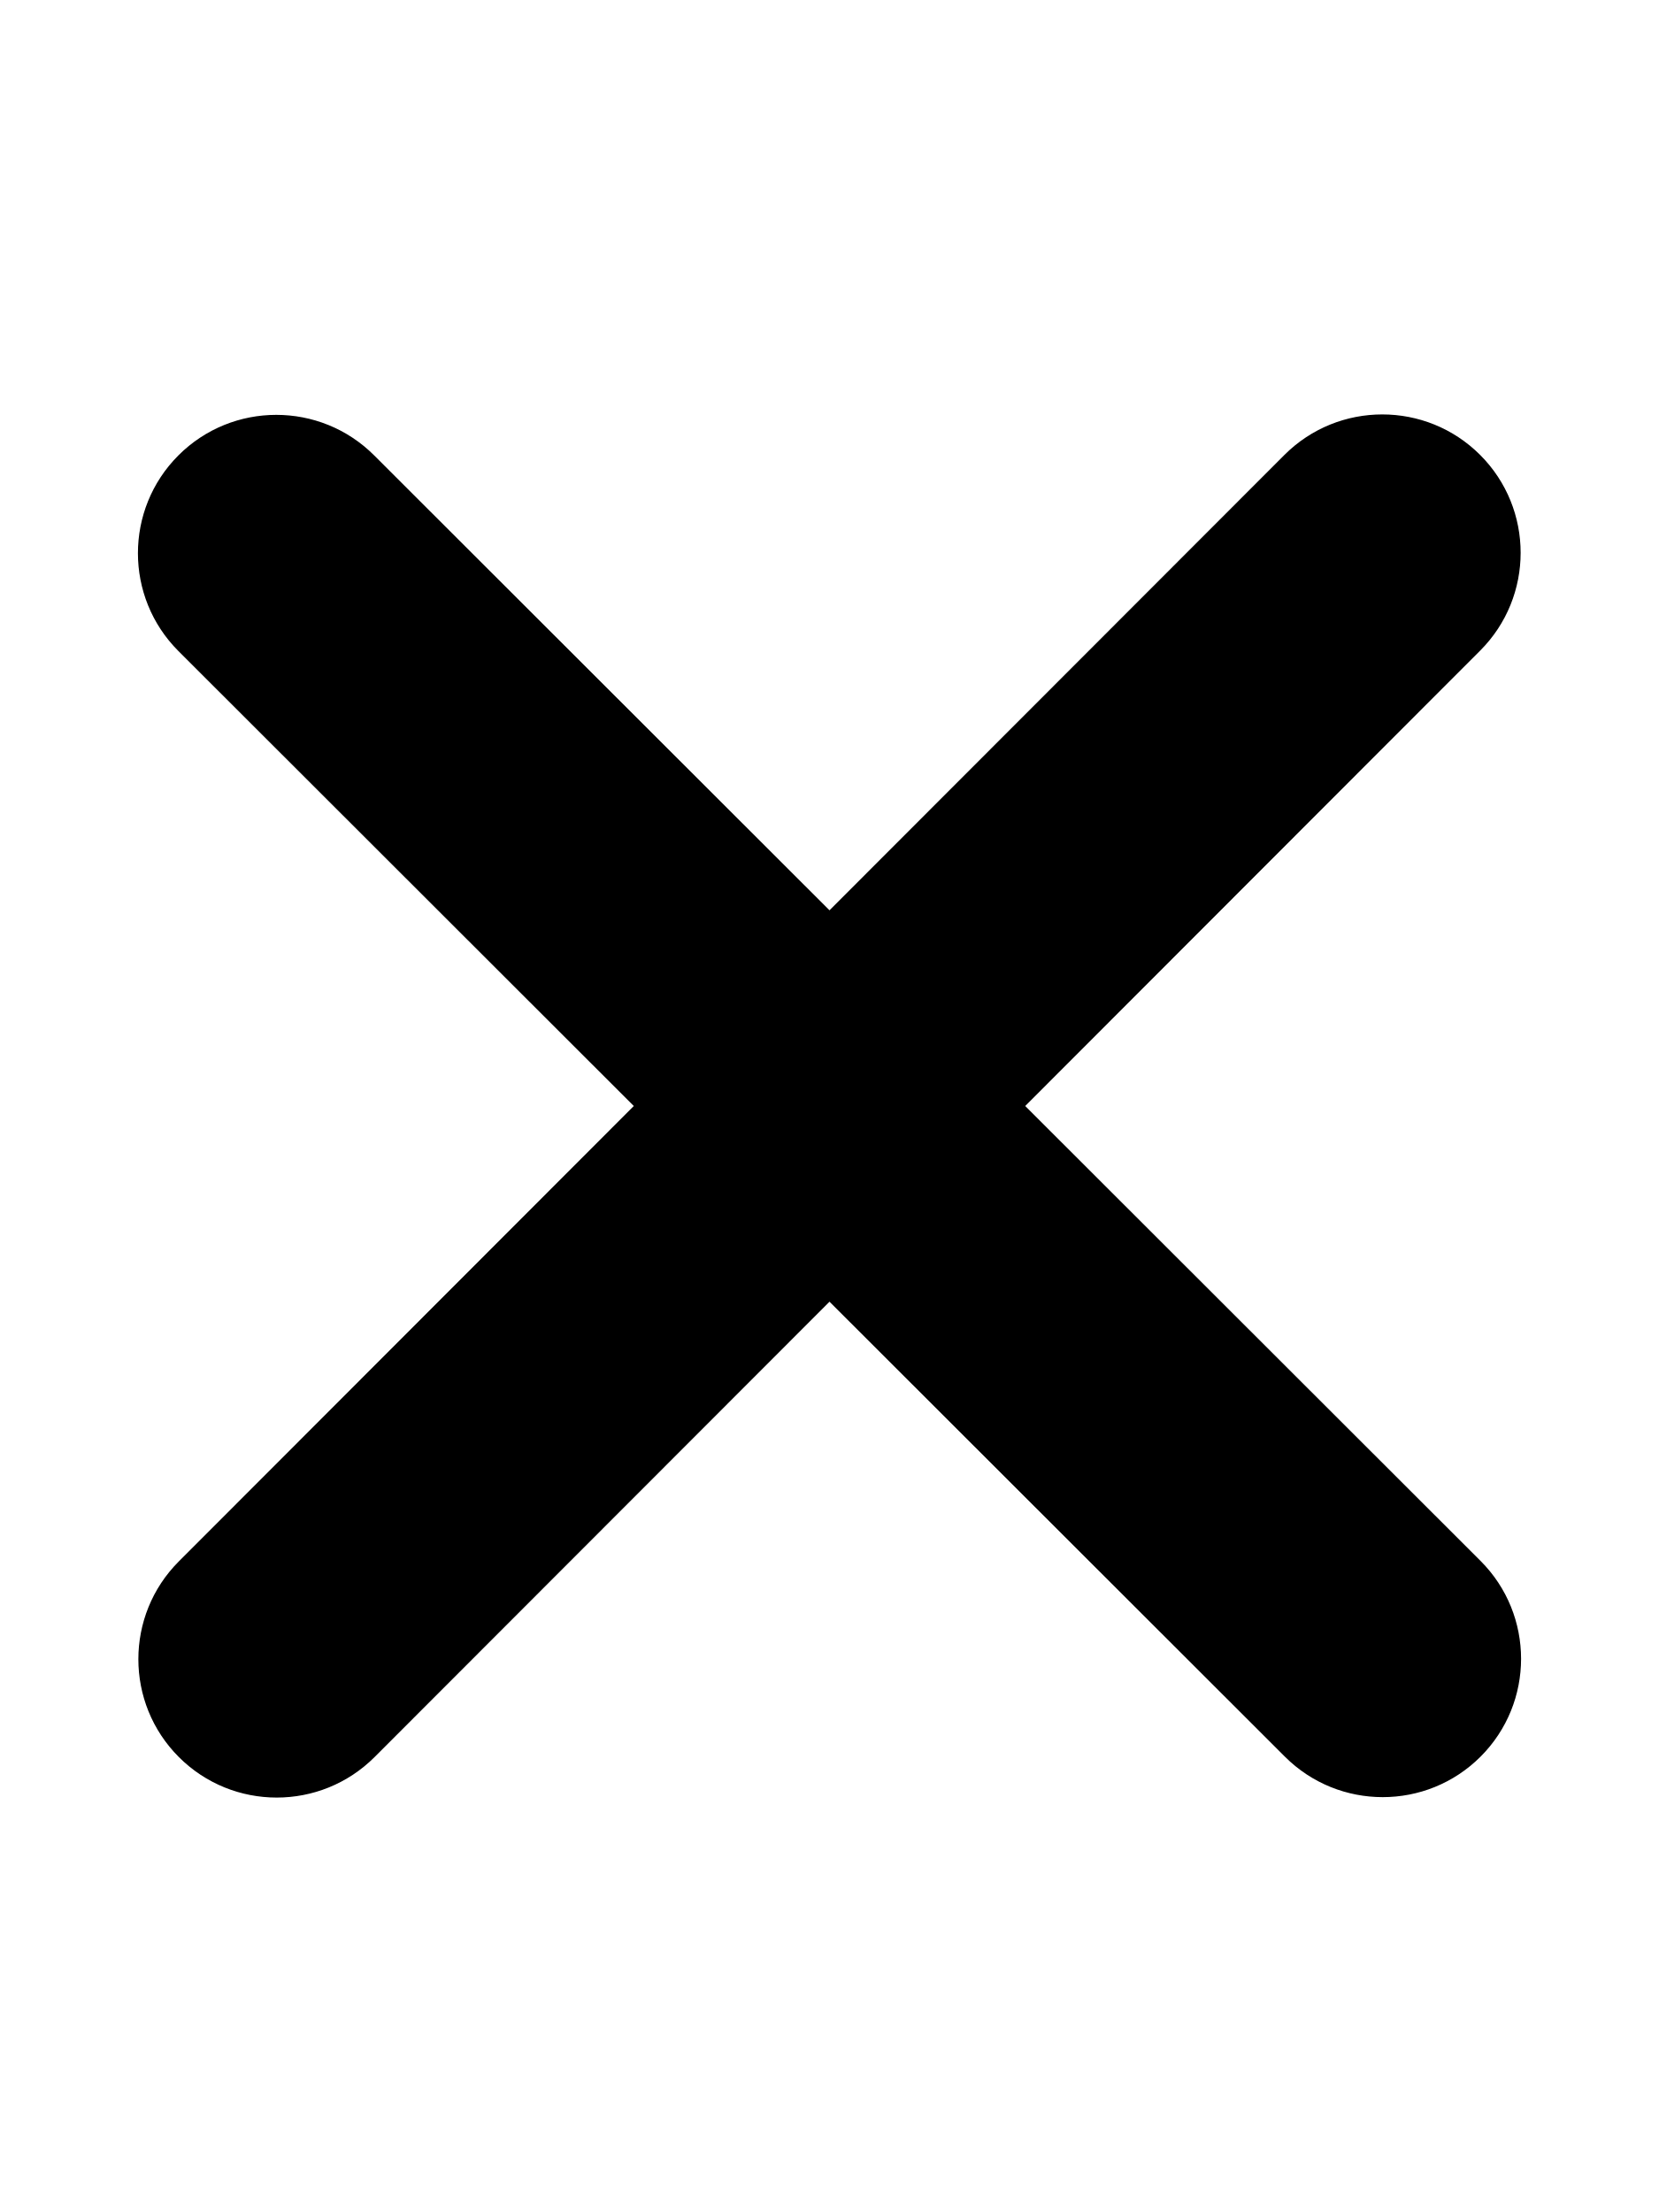
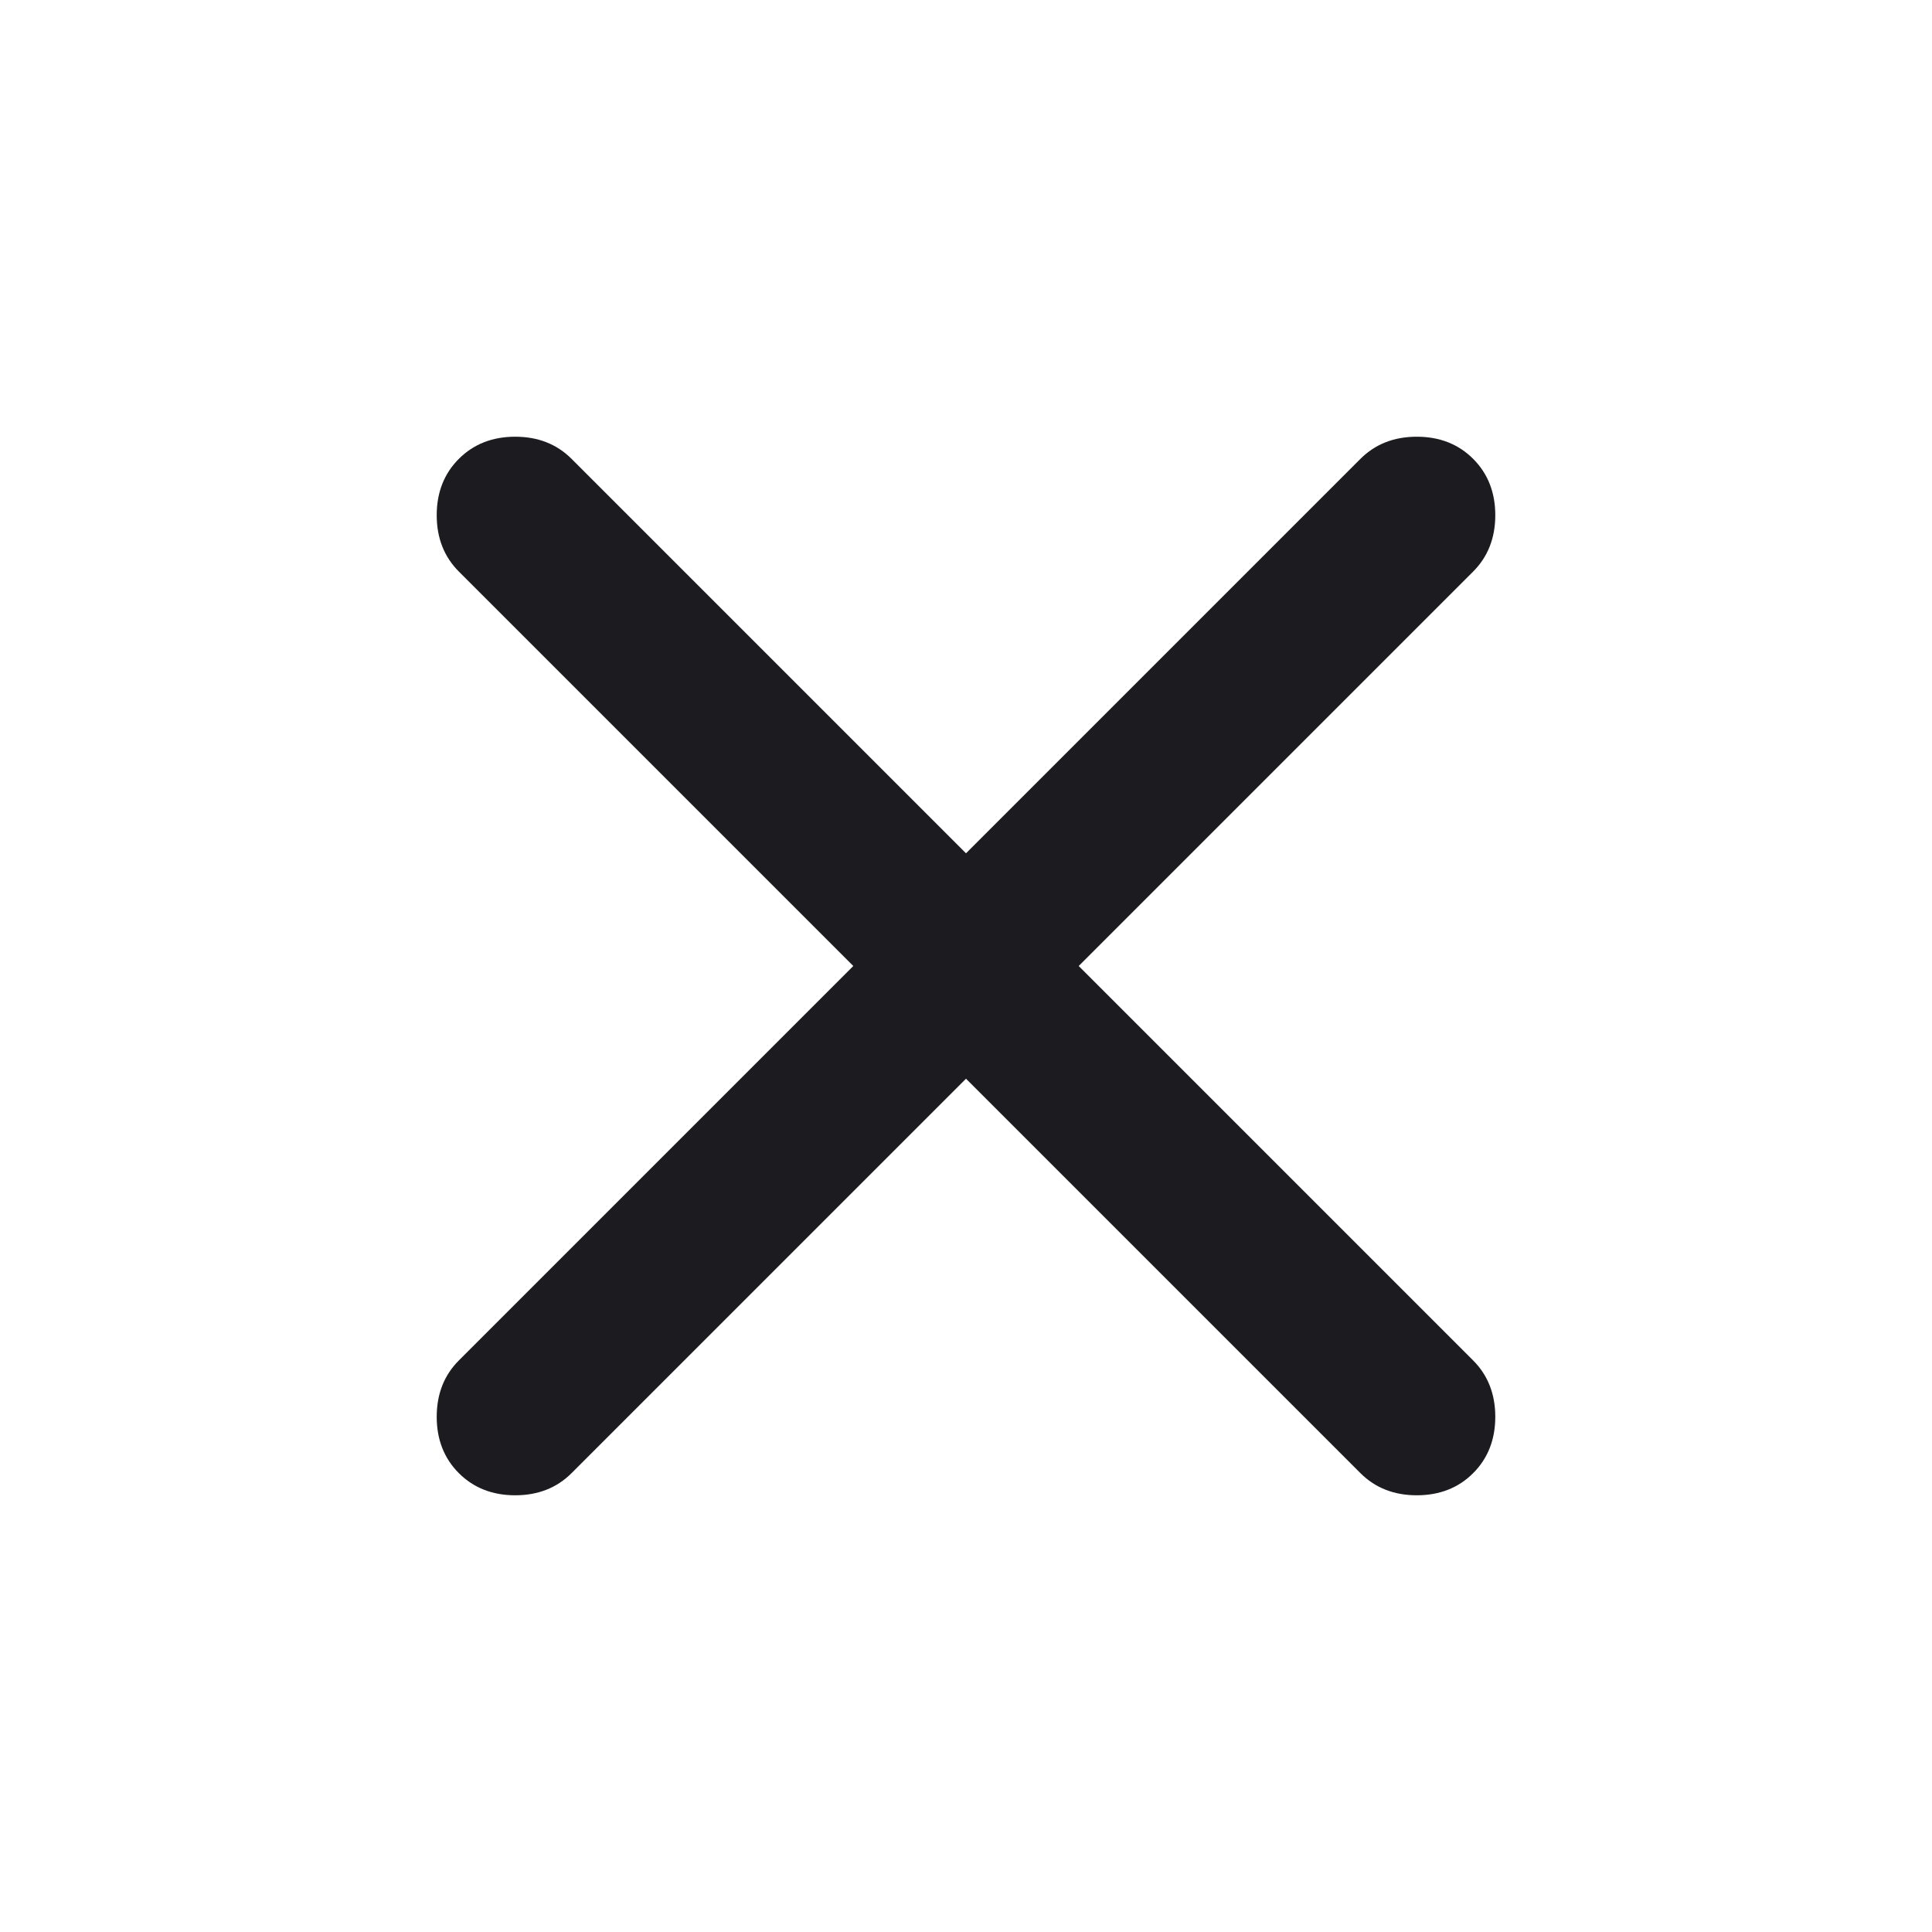
- <svg xmlns="http://www.w3.org/2000/svg" viewBox="0 0 384 512">
-   <path d="M342.6 150.6c12.5-12.5 12.5-32.8 0-45.3s-32.8-12.5-45.3 0L192 210.7 86.6 105.4c-12.5-12.5-32.8-12.5-45.3 0s-12.5 32.8 0 45.3L146.7 256 41.4 361.4c-12.5 12.5-12.5 32.8 0 45.3s32.8 12.5 45.3 0L192 301.3 297.4 406.6c12.5 12.5 32.8 12.5 45.3 0s12.5-32.8 0-45.3L237.3 256 342.6 150.6z" />
+ <svg xmlns="http://www.w3.org/2000/svg" width="24" height="24" viewBox="0 0 24 24" fill="none">
+   <mask id="mask0_36_2029" style="mask-type:alpha" maskUnits="userSpaceOnUse" x="0" y="0" width="24" height="24">
+     <rect width="24" height="24" fill="#D9D9D9" />
+   </mask>
+   <g mask="url(#mask0_36_2029)">
+     <path d="M12 13.4L7.1 18.3C6.917 18.483 6.683 18.575 6.4 18.575C6.117 18.575 5.883 18.483 5.7 18.3C5.517 18.117 5.425 17.883 5.425 17.6C5.425 17.317 5.517 17.083 5.7 16.9L10.6 12L5.7 7.1C5.517 6.917 5.425 6.683 5.425 6.4C5.425 6.117 5.517 5.883 5.7 5.7C5.883 5.517 6.117 5.425 6.4 5.425C6.683 5.425 6.917 5.517 7.1 5.7L12 10.6L16.9 5.7C17.083 5.517 17.317 5.425 17.6 5.425C17.883 5.425 18.117 5.517 18.3 5.7C18.483 5.883 18.575 6.117 18.575 6.4C18.575 6.683 18.483 6.917 18.3 7.1L13.4 12L18.3 16.9C18.483 17.083 18.575 17.317 18.575 17.6C18.575 17.883 18.483 18.117 18.3 18.3C18.117 18.483 17.883 18.575 17.6 18.575C17.317 18.575 17.083 18.483 16.9 18.3L12 13.4Z" fill="#1C1B1F" />
+   </g>
</svg>
